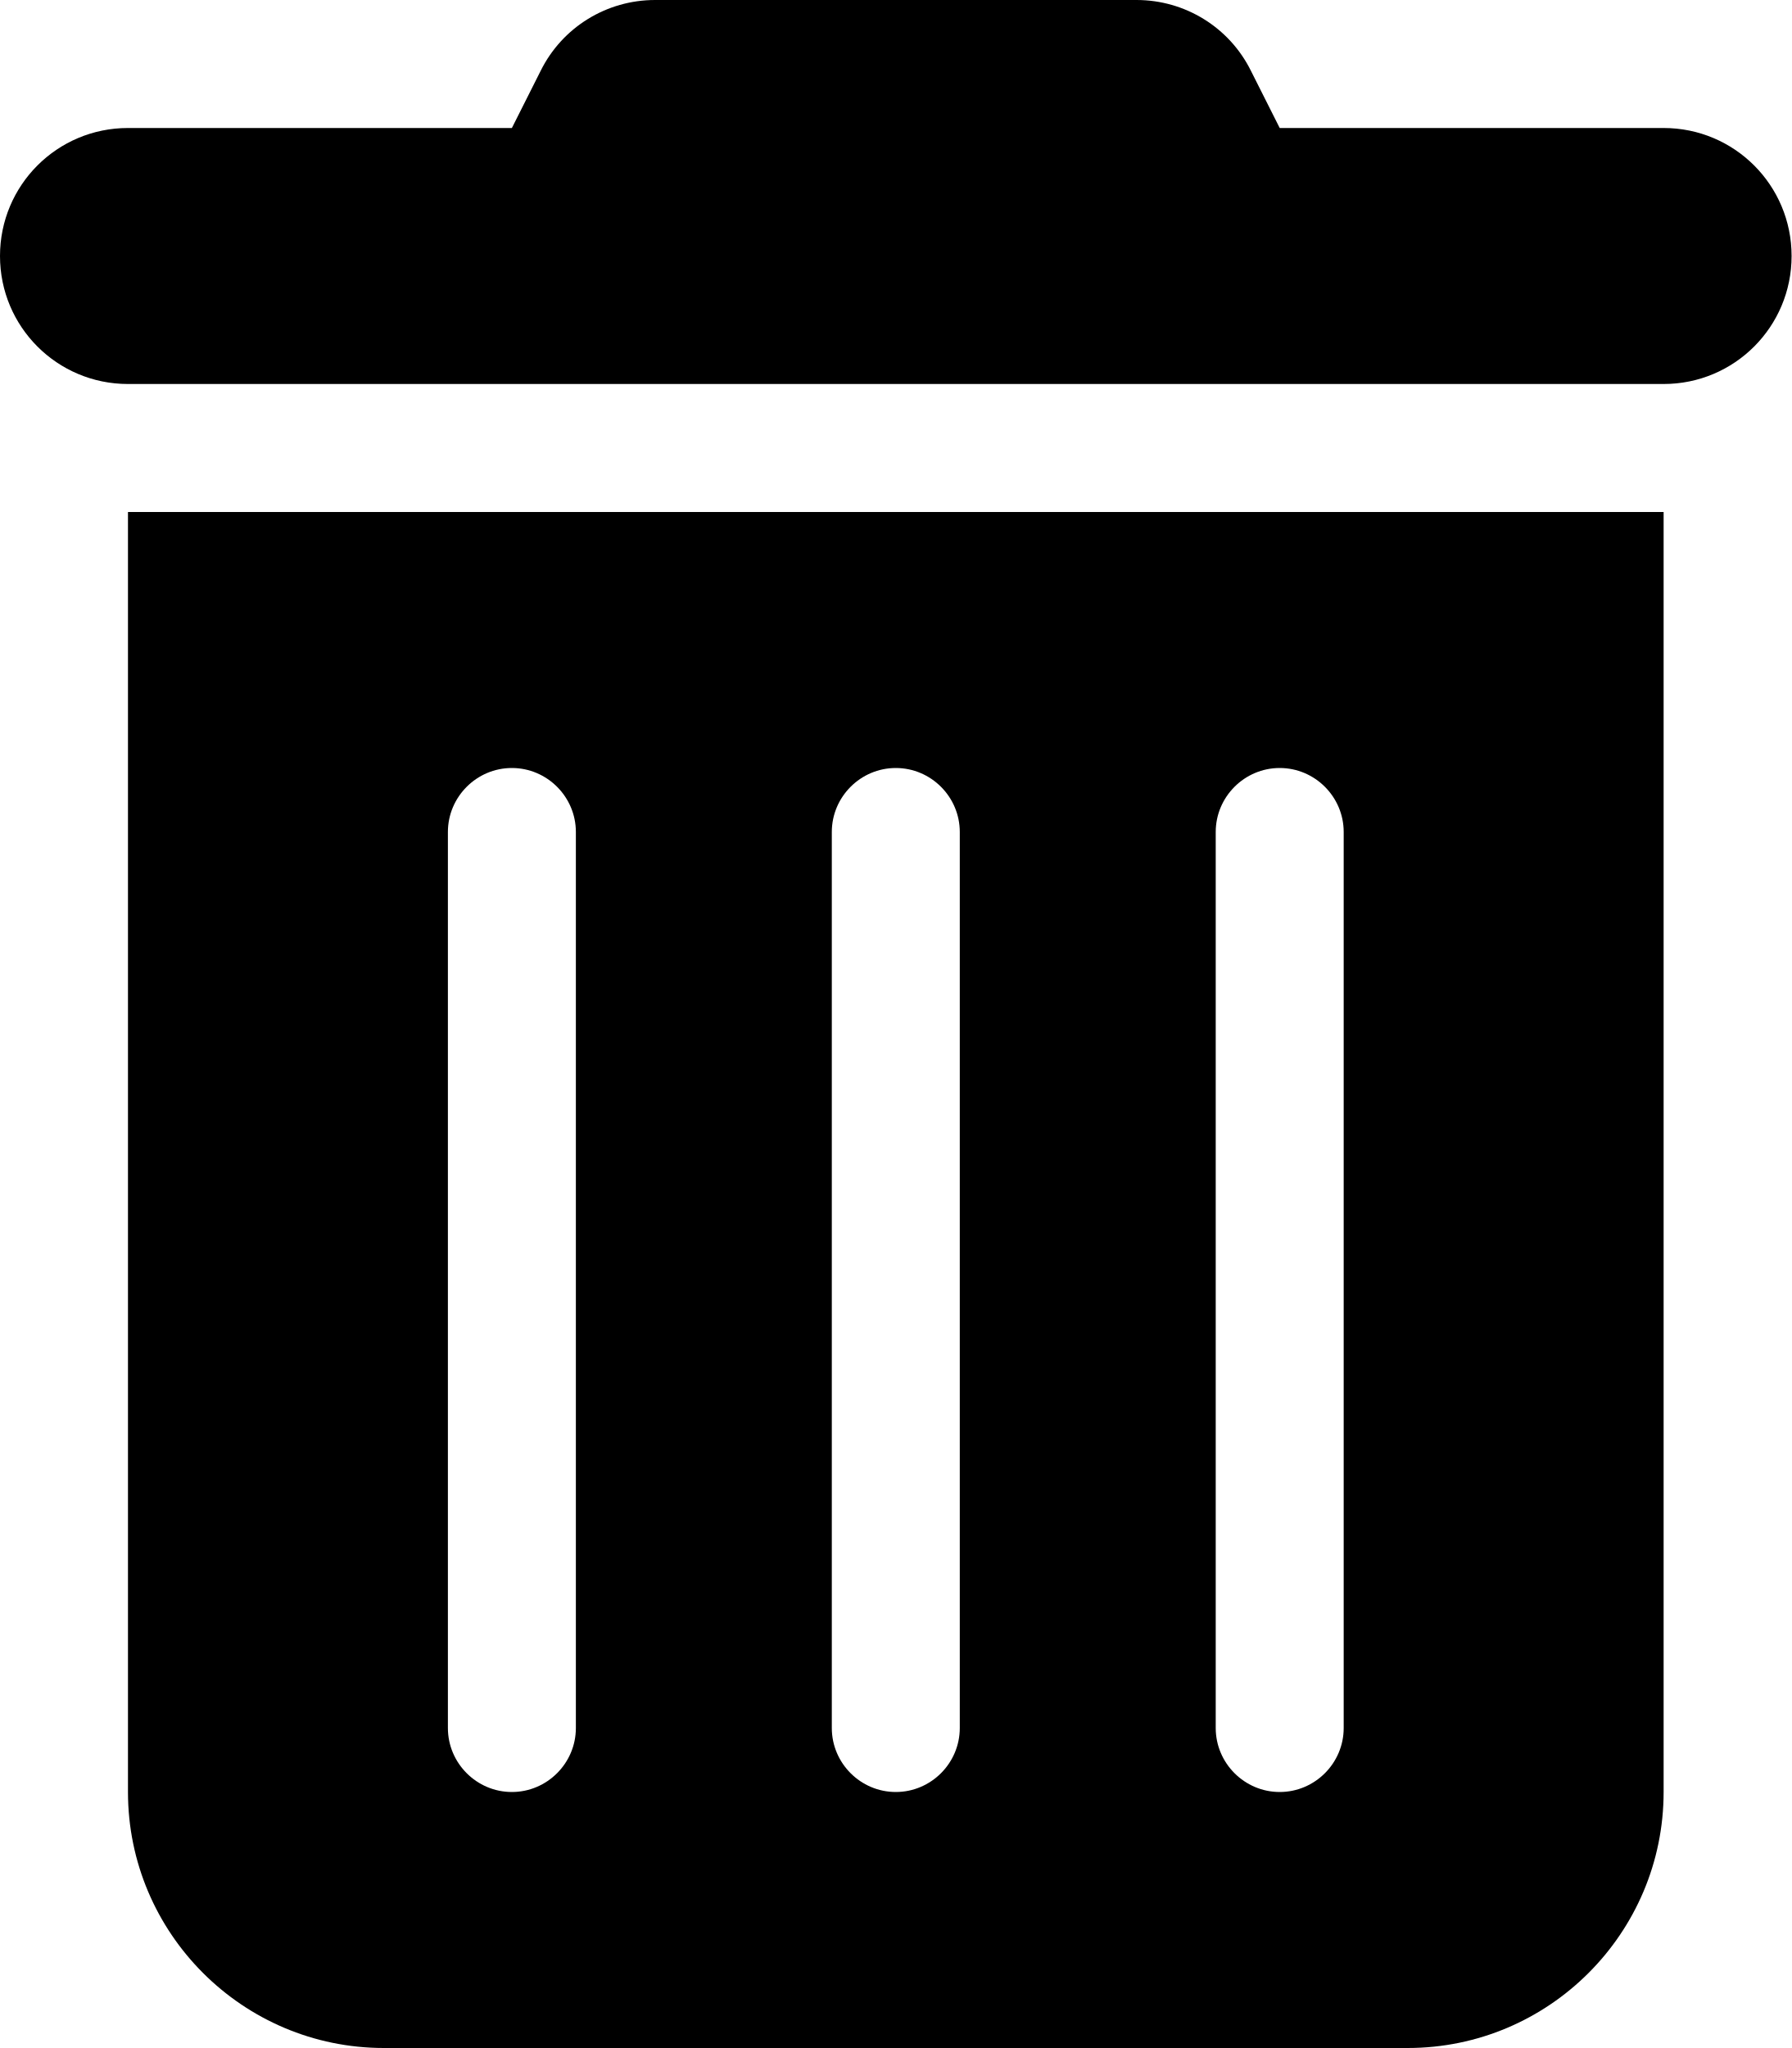
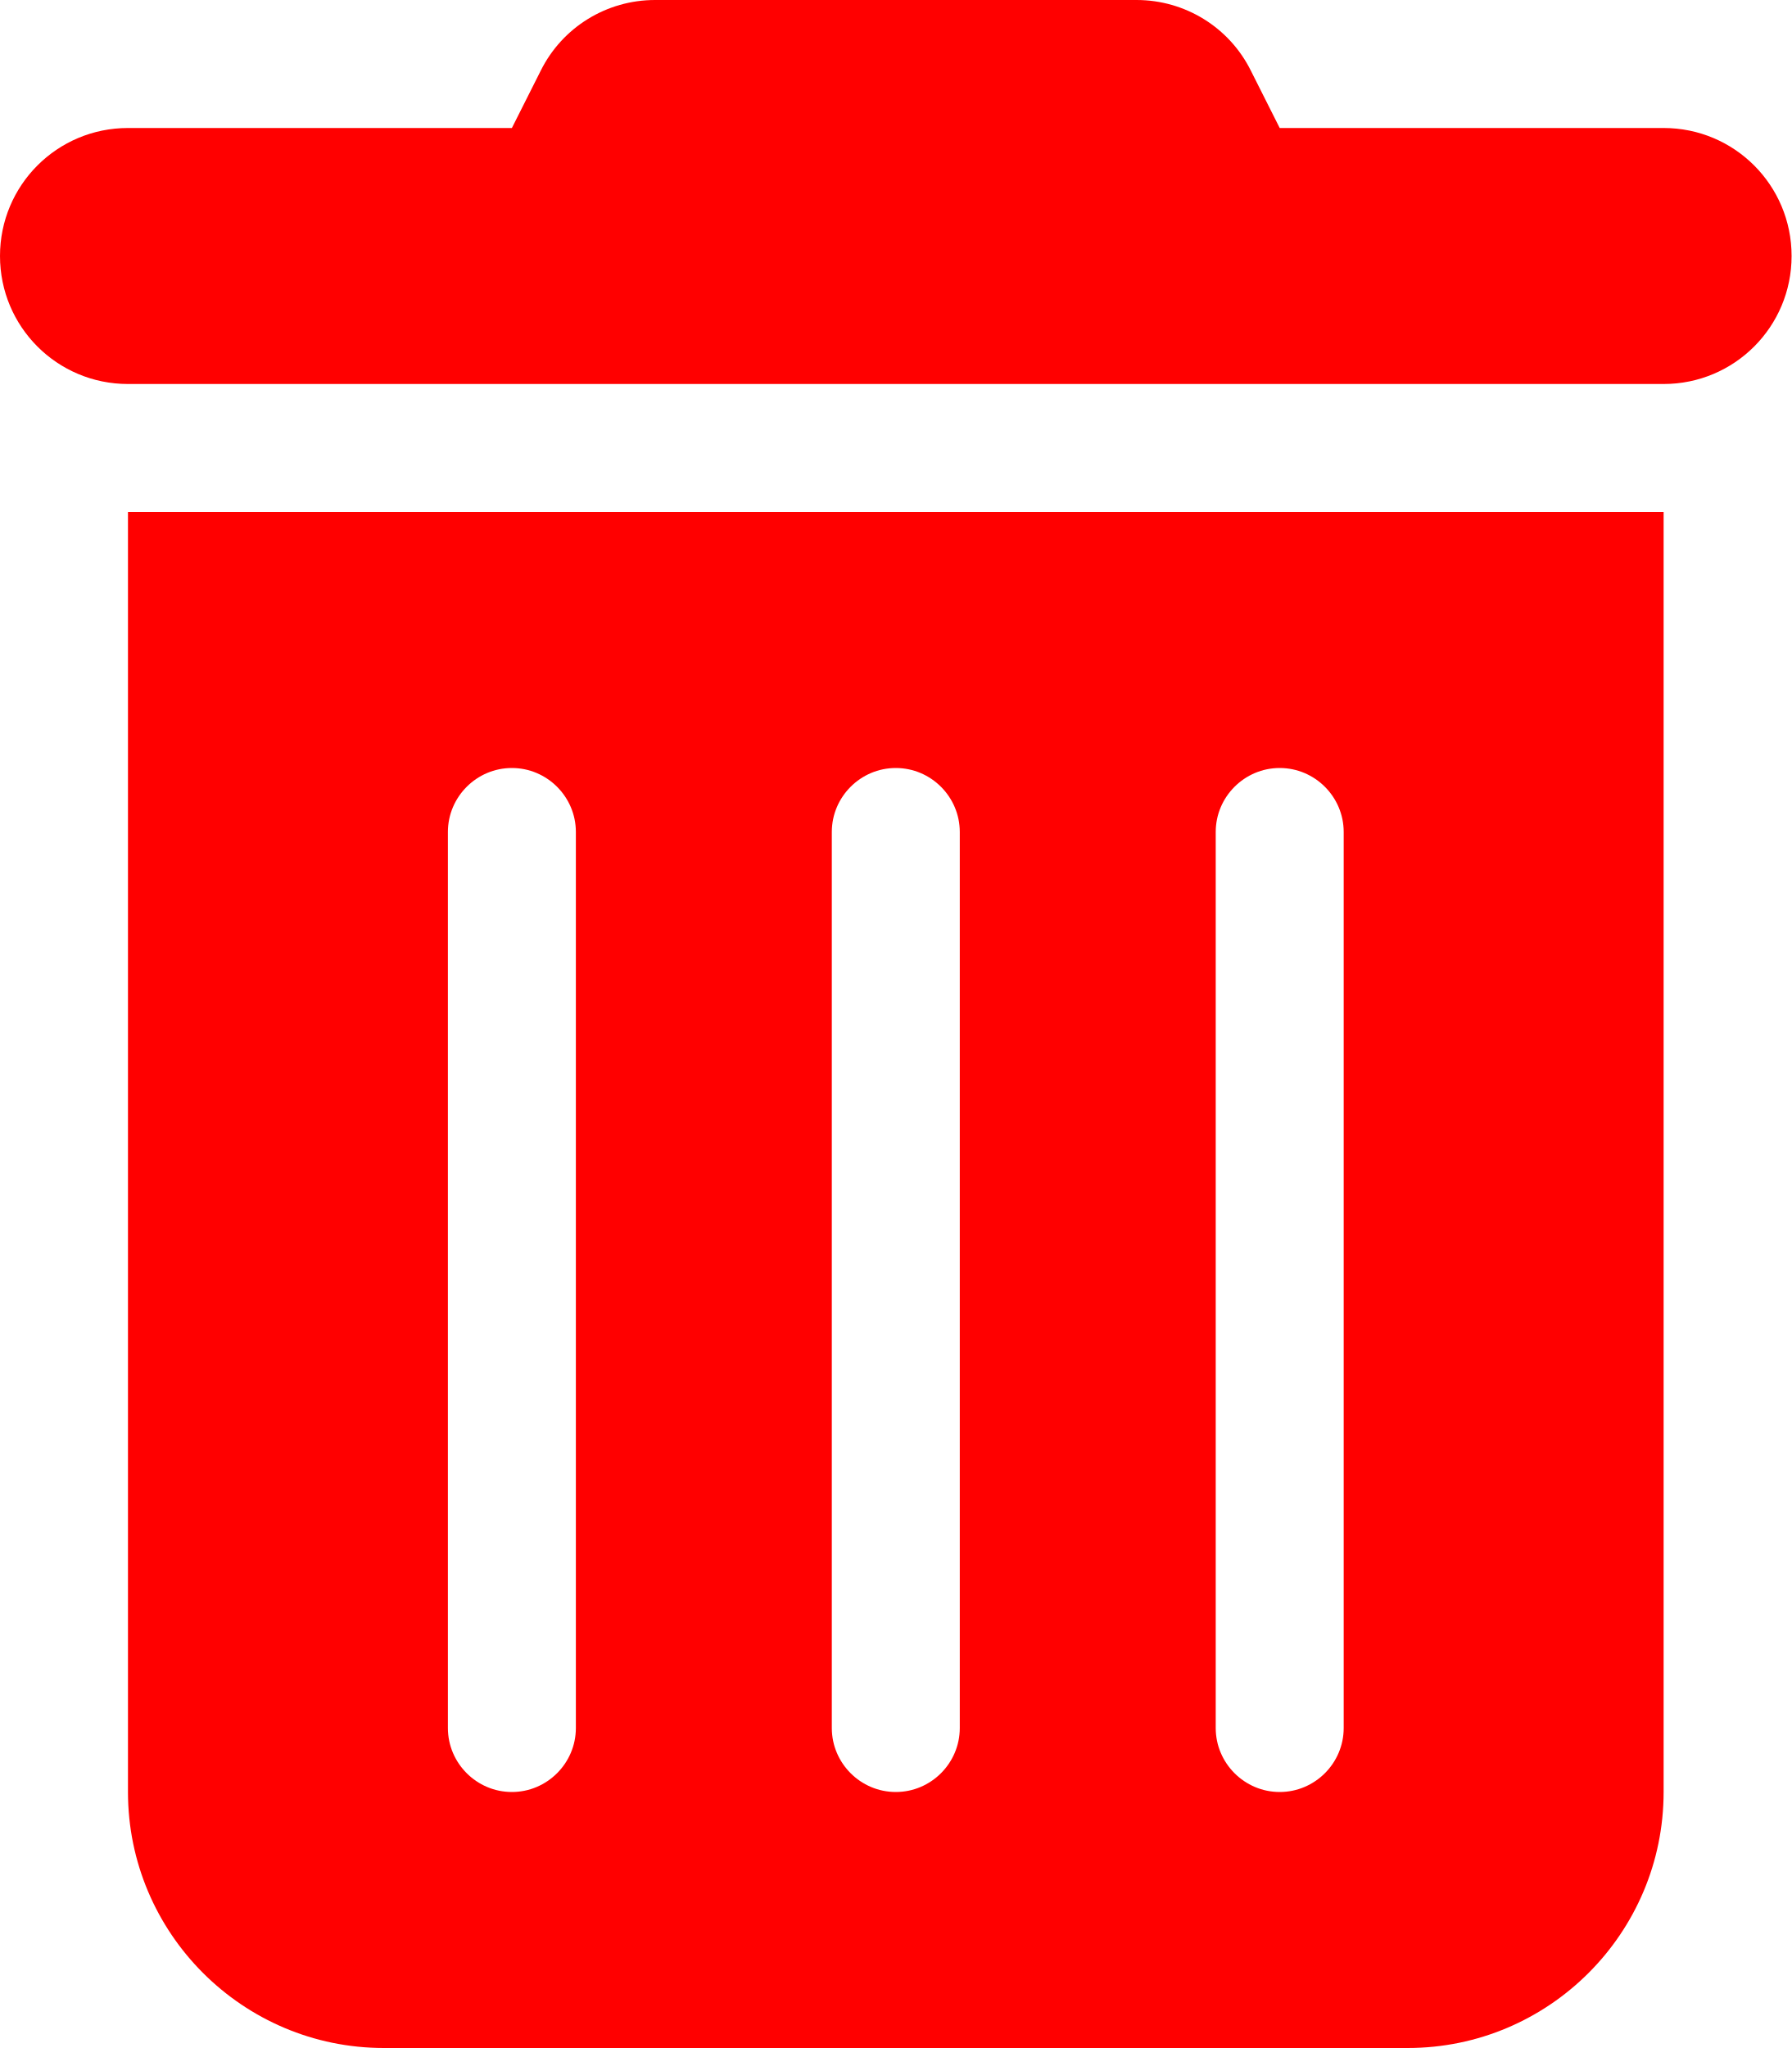
<svg xmlns="http://www.w3.org/2000/svg" viewBox="0 0 448 512">
-   <path d="M135.2 17.7C140.6 6.8 151.7 0 163.8 0H284.2c12.1 0 23.2 6.8 28.6 17.7L320 32h96c17.7 0 32 14.3 32 32s-14.3 32-32 32H32C14.3 96 0 81.7 0 64S14.3 32 32 32h96l7.2-14.3zM32 128H416V448c0 35.3-28.7 64-64 64H96c-35.3 0-64-28.7-64-64V128zm96 64c-8.8 0-16 7.2-16 16V432c0 8.8 7.2 16 16 16s16-7.2 16-16V208c0-8.8-7.2-16-16-16zm96 0c-8.8 0-16 7.2-16 16V432c0 8.8 7.2 16 16 16s16-7.2 16-16V208c0-8.8-7.2-16-16-16zm96 0c-8.8 0-16 7.2-16 16V432c0 8.8 7.2 16 16 16s16-7.2 16-16V208c0-8.8-7.2-16-16-16z" />
+   <path fill="red" d="M135.2 17.7C140.6 6.8 151.7 0 163.8 0H284.2c12.1 0 23.2 6.8 28.6 17.7L320 32h96c17.7 0 32 14.3 32 32s-14.3 32-32 32H32C14.3 96 0 81.7 0 64S14.3 32 32 32h96l7.2-14.3zM32 128H416V448c0 35.3-28.7 64-64 64H96c-35.3 0-64-28.7-64-64V128zm96 64c-8.8 0-16 7.2-16 16V432c0 8.8 7.2 16 16 16s16-7.2 16-16V208c0-8.8-7.2-16-16-16zm96 0c-8.8 0-16 7.2-16 16V432c0 8.8 7.2 16 16 16s16-7.2 16-16V208c0-8.8-7.2-16-16-16zm96 0c-8.8 0-16 7.2-16 16V432c0 8.8 7.2 16 16 16s16-7.2 16-16V208c0-8.8-7.2-16-16-16z" />
</svg>
